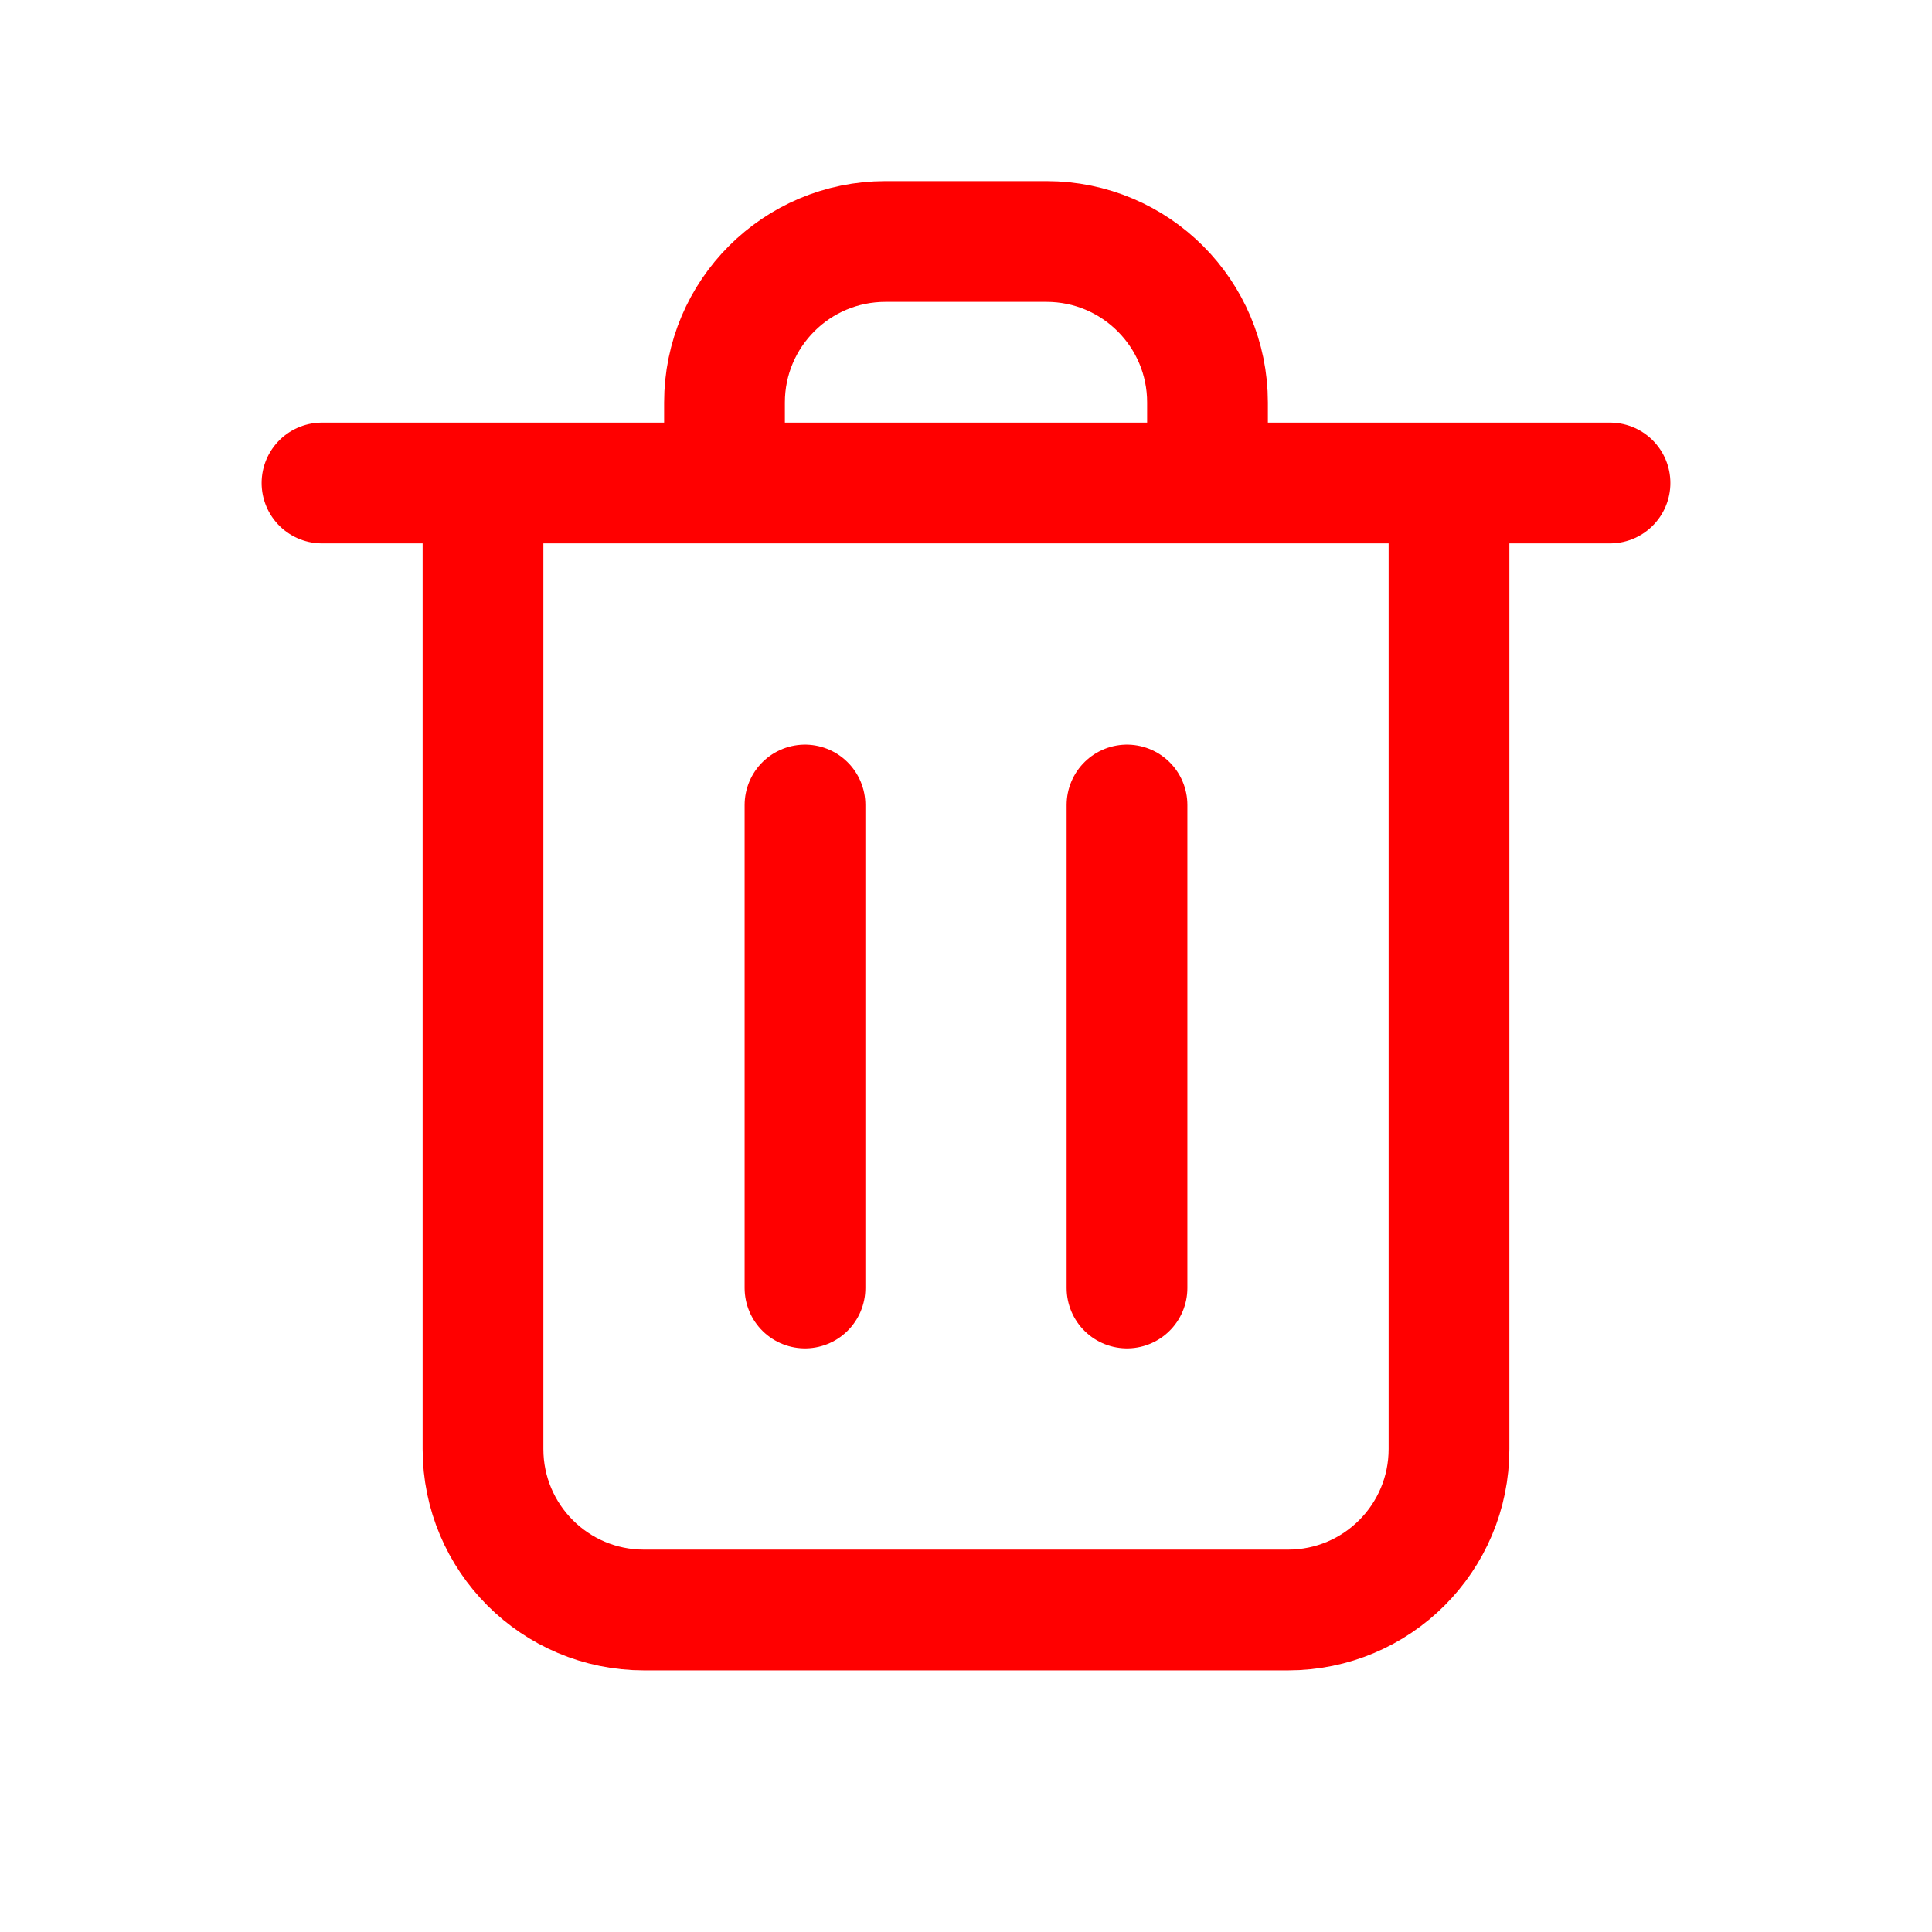
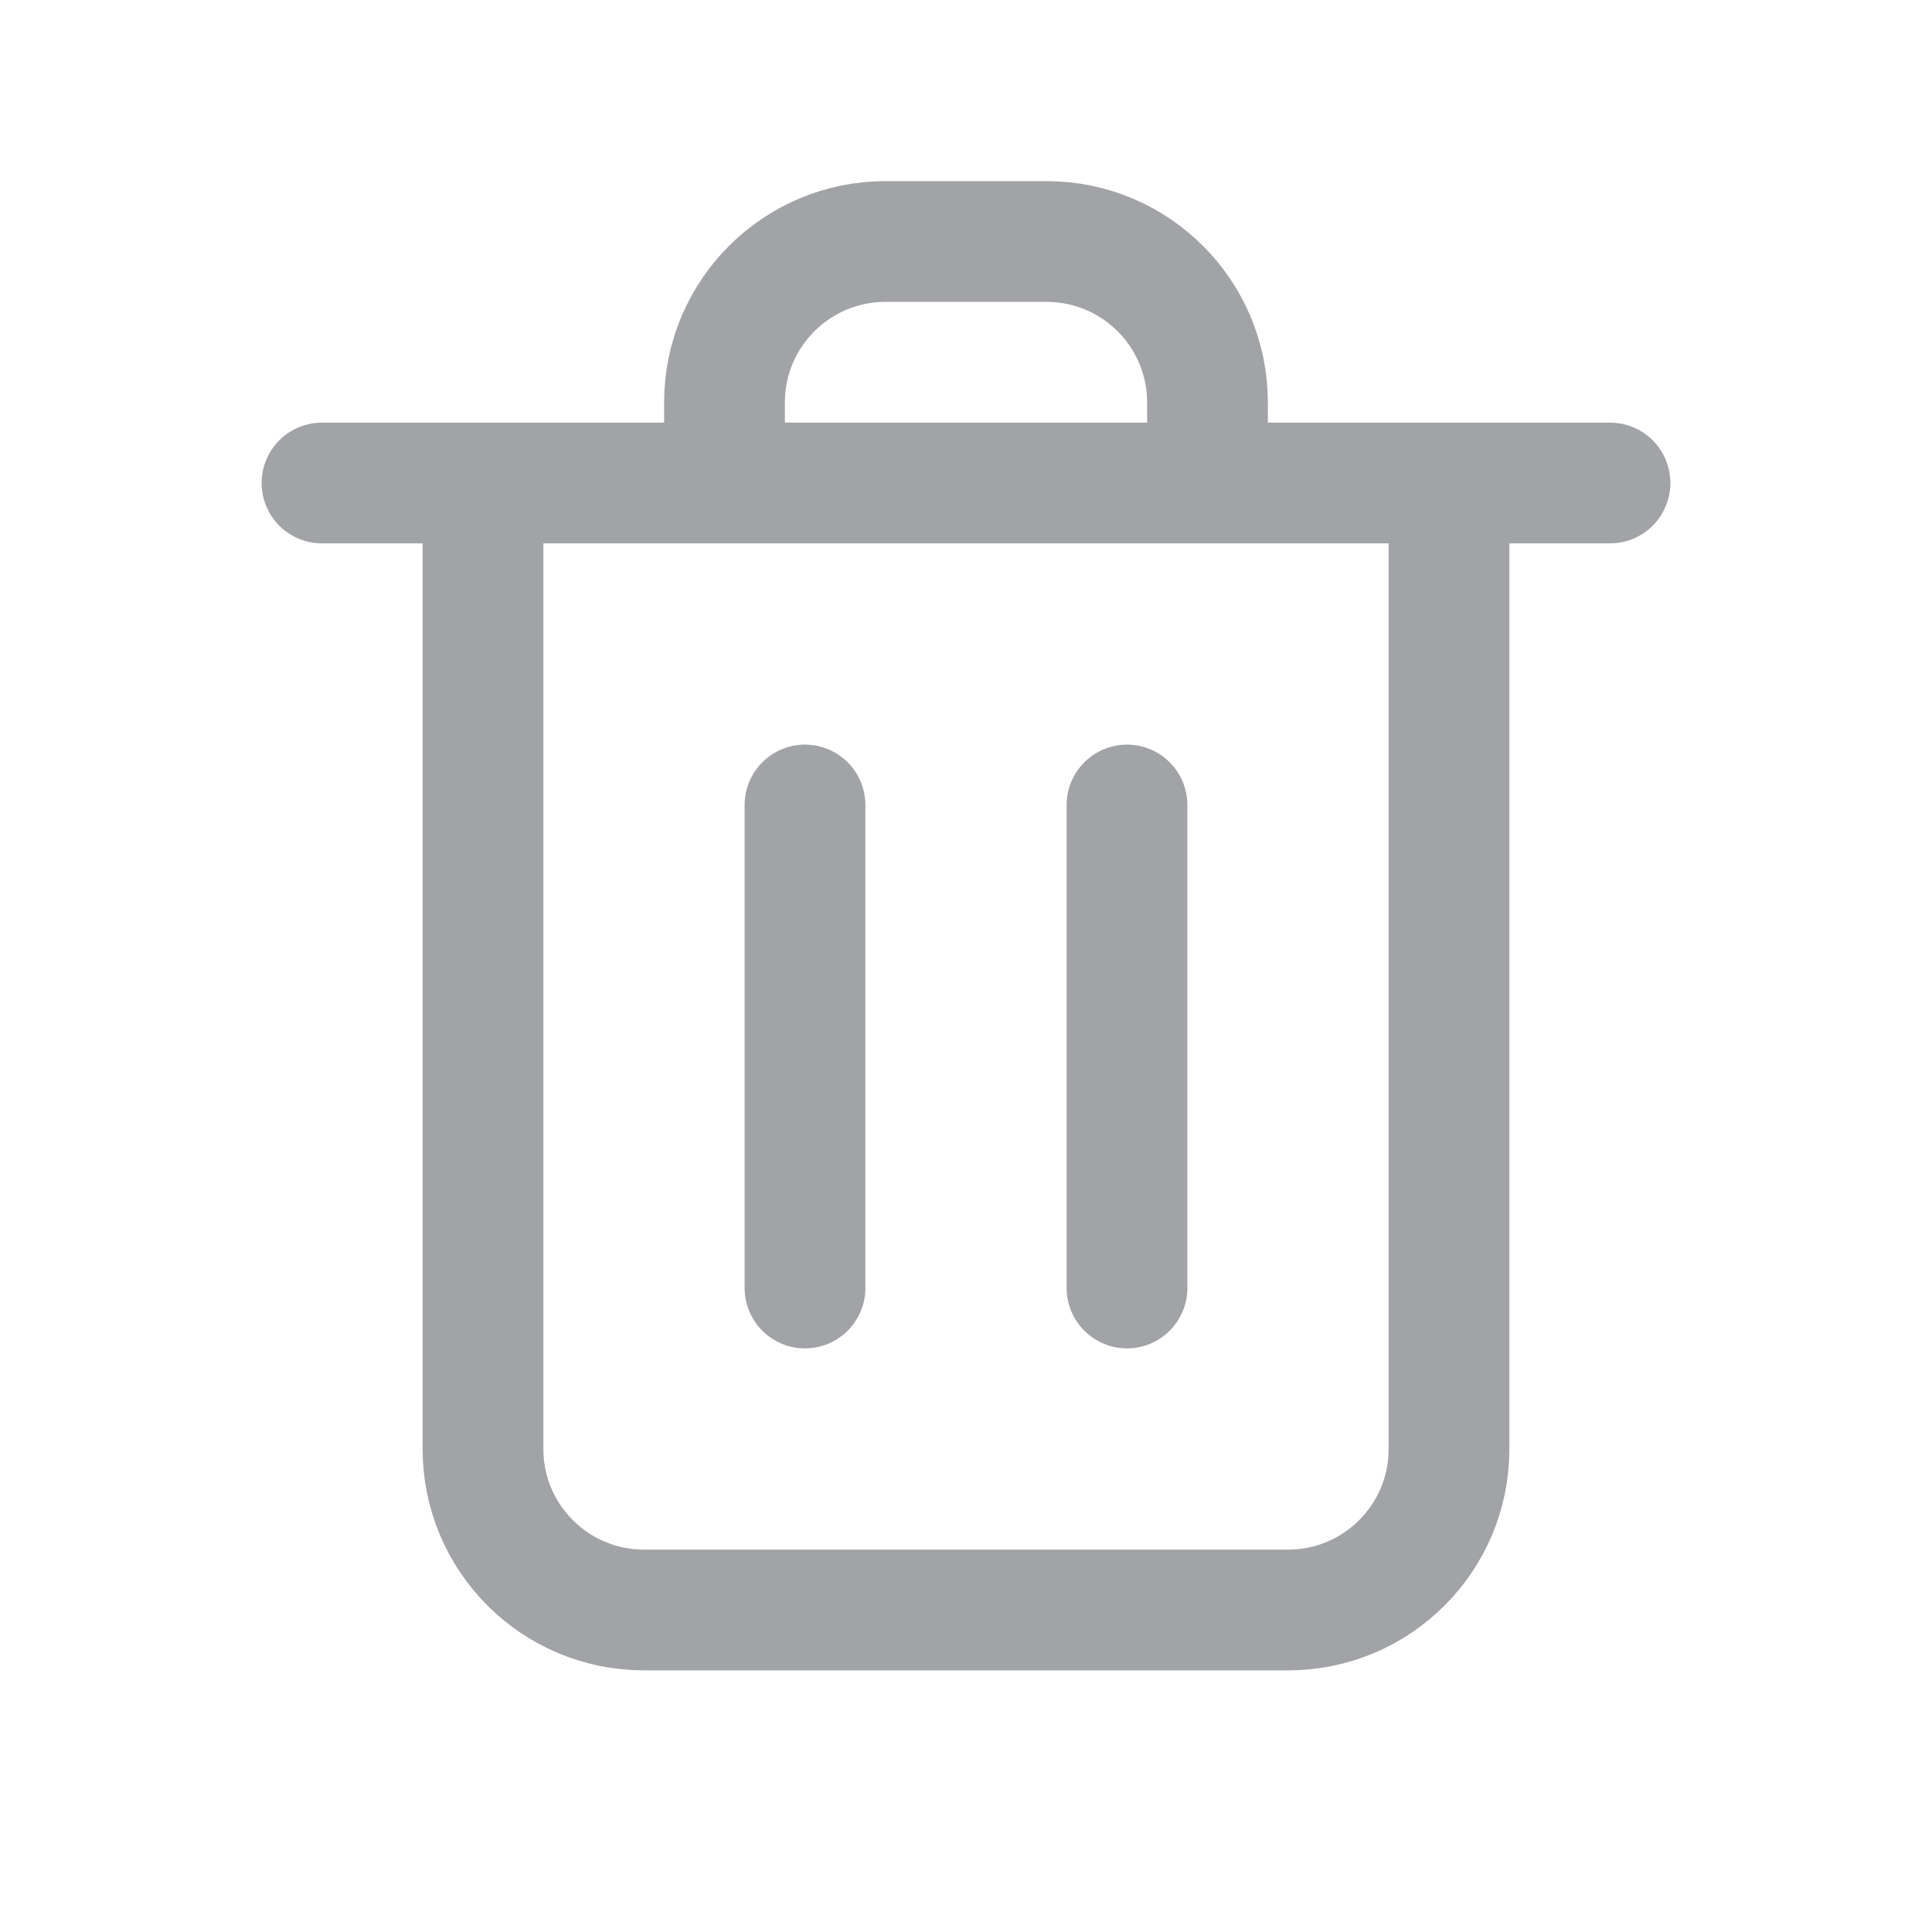
<svg xmlns="http://www.w3.org/2000/svg" width="24" height="24" viewBox="0 0 24 24" fill="transparent">
-   <path d="M18 6V18C18 19.105 17.105 20 16 20H8C6.895 20 6 19.105 6 18V6M15 6V5C15 3.895 14.105 3 13 3H11C9.895 3 9 3.895 9 5V6M4 6H20M10 10V16M14 10V16" stroke="red" stroke-width="1.5" stroke-linecap="round" stroke-linejoin="round" />
+   <path d="M18 6V18C18 19.105 17.105 20 16 20H8C6.895 20 6 19.105 6 18V6M15 6V5C15 3.895 14.105 3 13 3H11C9.895 3 9 3.895 9 5V6M4 6H20M10 10V16M14 10V16" stroke="#a1a3a6" stroke-width="1.5" stroke-linecap="round" stroke-linejoin="round" />
</svg>
